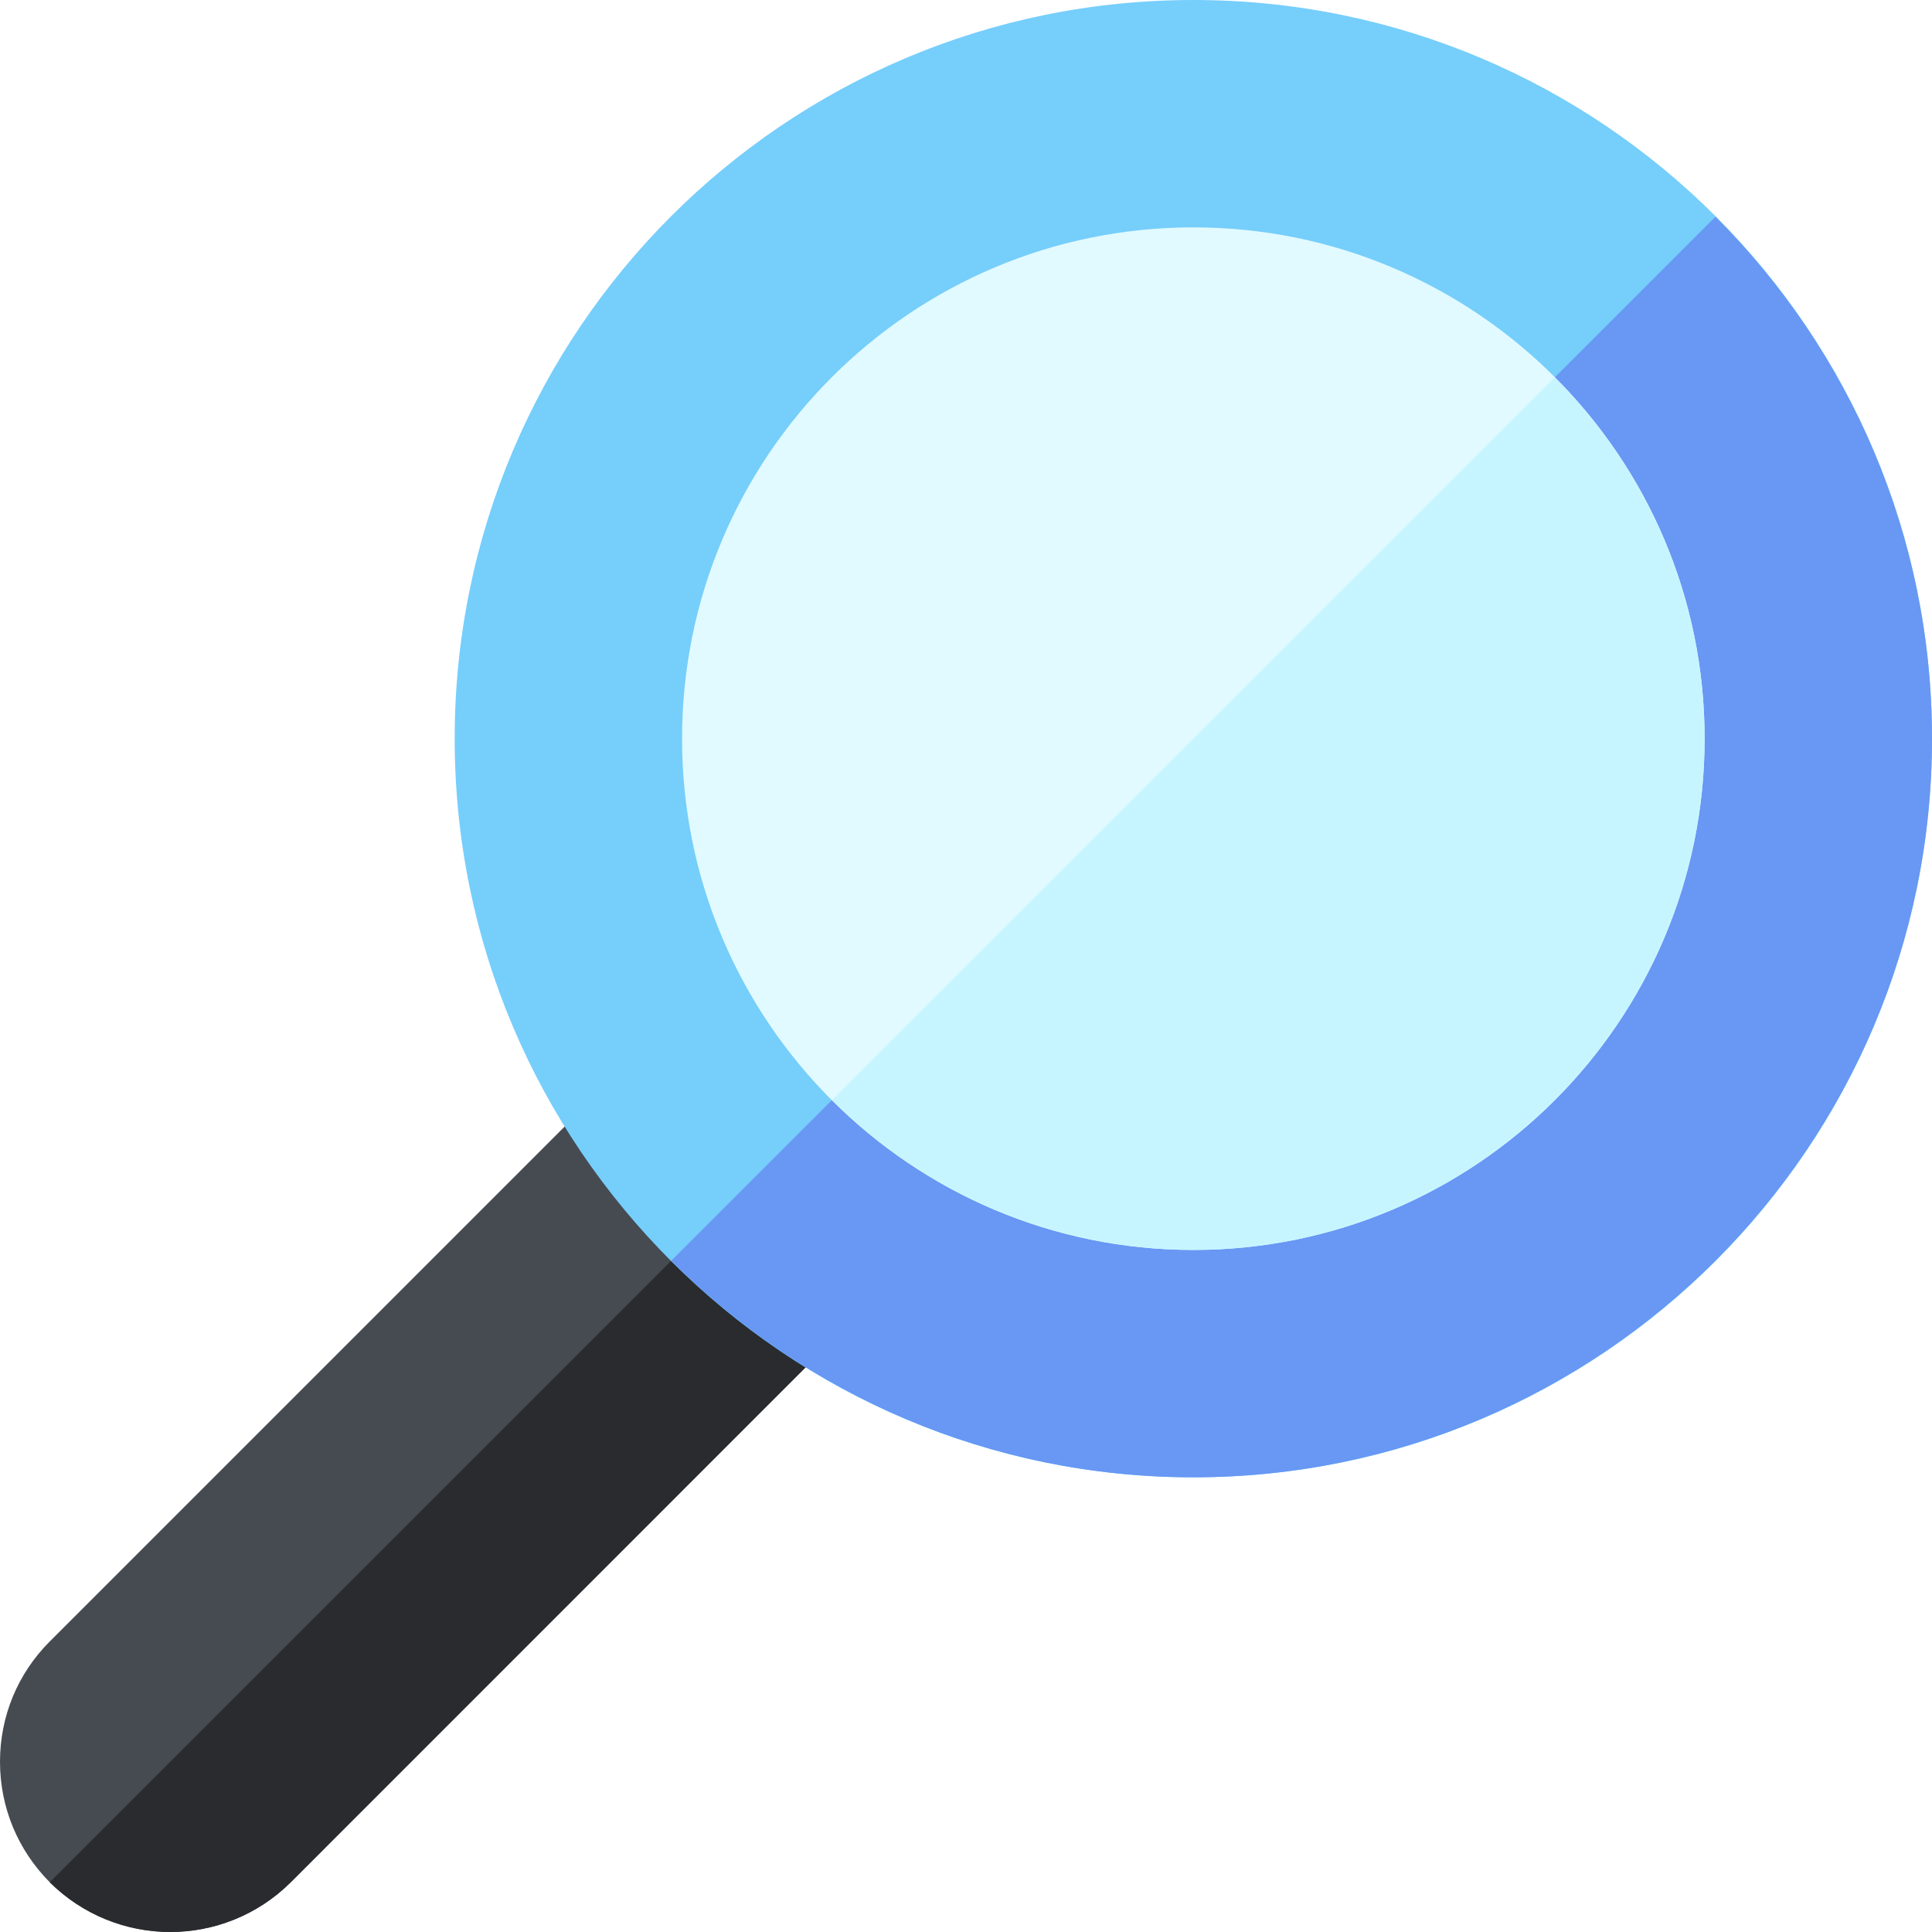
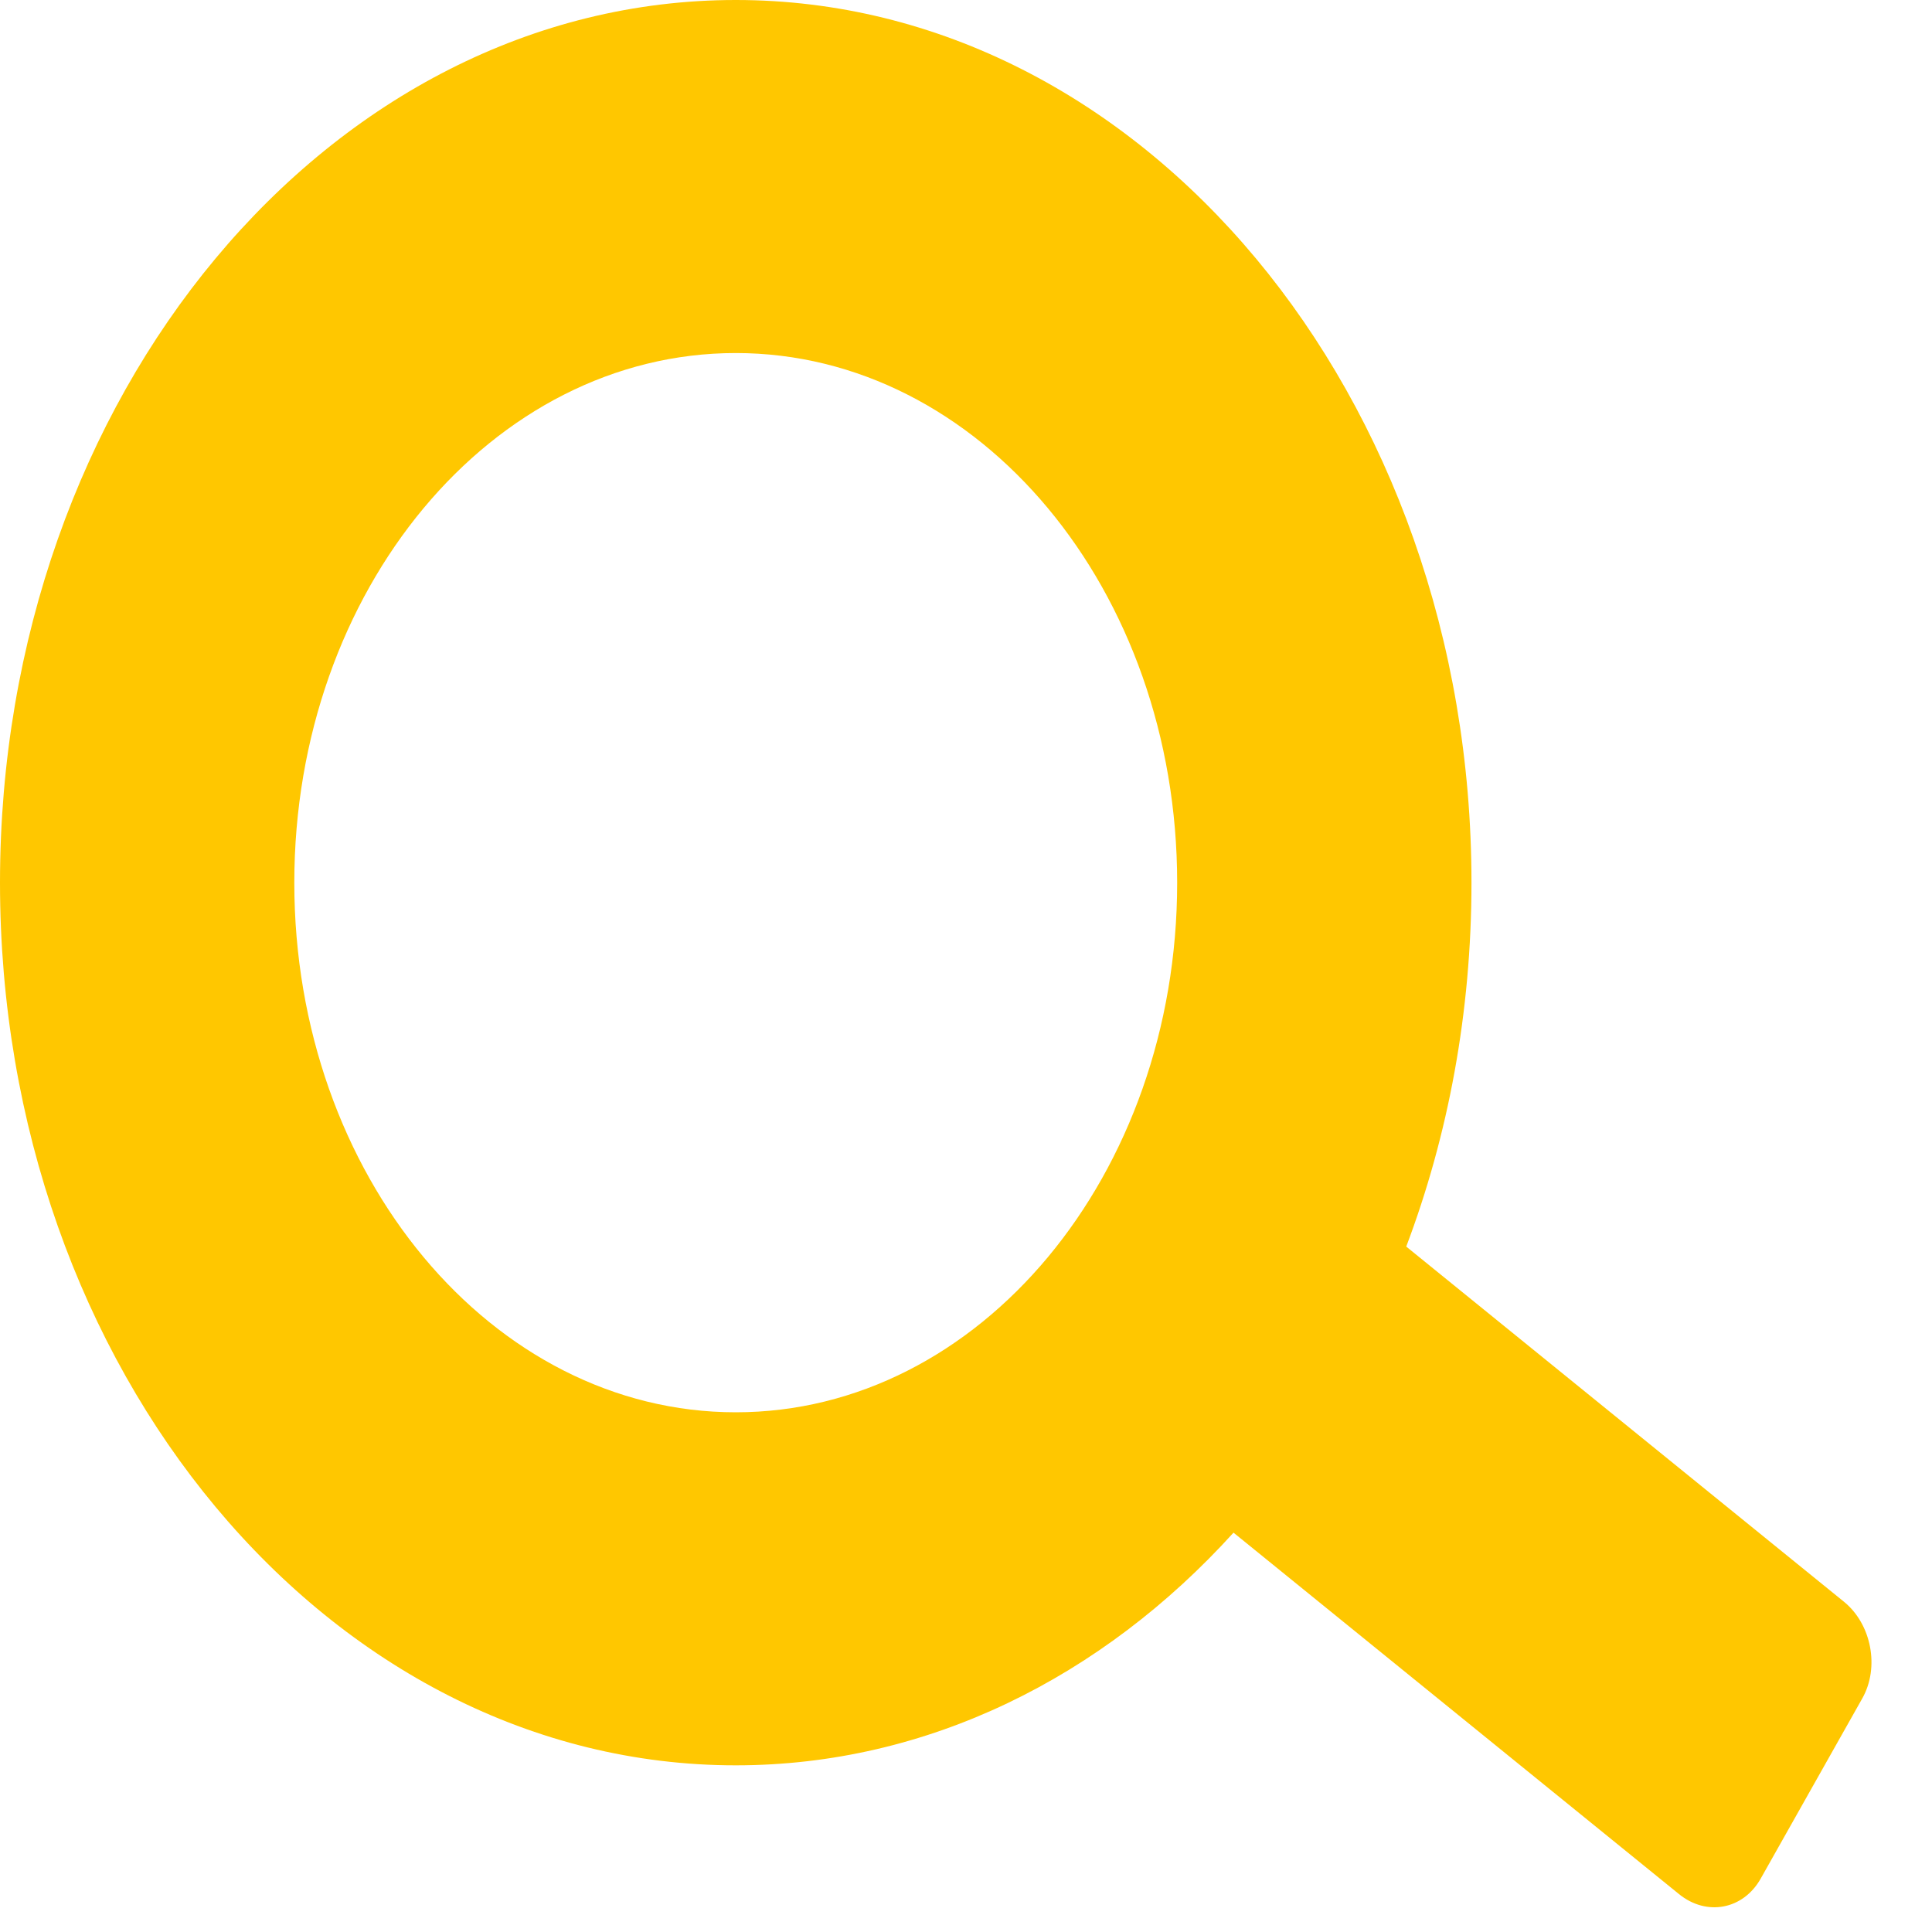
- <svg xmlns="http://www.w3.org/2000/svg" width="32pt" height="32pt" viewBox="0 0 32 32" version="1.1">
-   <g id="surface1">
-     <path style=" stroke:none;fill-rule:nonzero;fill:rgb(27.451%,29.412%,32.157%);fill-opacity:1;" d="M 0.824 31.176 C 0.293 30.641 0 29.934 0 29.18 C 0 28.426 0.293 27.719 0.824 27.188 L 21.441 6.57 C 21.809 6.203 22.402 6.203 22.77 6.57 L 25.43 9.234 C 25.605 9.41 25.707 9.648 25.707 9.895 C 25.707 10.145 25.605 10.383 25.43 10.559 L 4.816 31.176 C 4.266 31.723 3.543 32 2.82 32 C 2.098 32 1.375 31.723 0.824 31.176 Z M 0.824 31.176 " />
-     <path style=" stroke:none;fill-rule:nonzero;fill:rgb(16.078%,16.863%,18.431%);fill-opacity:1;" d="M 25.43 9.234 C 25.605 9.41 25.707 9.648 25.707 9.895 C 25.707 10.145 25.605 10.383 25.43 10.559 L 4.816 31.176 C 4.266 31.723 3.543 32 2.82 32 C 2.098 32 1.375 31.723 0.824 31.176 L 24.098 7.902 Z M 25.43 9.234 " />
-     <path style=" stroke:none;fill-rule:nonzero;fill:rgb(46.275%,80.784%,98.431%);fill-opacity:1;" d="M 32 12.234 C 32 18.992 26.523 24.469 19.766 24.469 C 13.008 24.469 7.531 18.992 7.531 12.234 C 7.531 5.477 13.008 0 19.766 0 C 26.523 0 32 5.477 32 12.234 Z M 32 12.234 " />
-     <path style=" stroke:none;fill-rule:nonzero;fill:rgb(40.784%,59.216%,95.686%);fill-opacity:1;" d="M 28.414 3.59 C 30.629 5.805 32 8.863 32 12.234 C 32 18.98 26.512 24.469 19.766 24.469 C 16.395 24.469 13.336 23.098 11.117 20.883 Z M 28.414 3.59 " />
-     <path style=" stroke:none;fill-rule:nonzero;fill:rgb(88.235%,98.039%,100%);fill-opacity:1;" d="M 28.234 12.234 C 28.234 16.914 24.441 20.703 19.766 20.703 C 15.09 20.703 11.297 16.914 11.297 12.234 C 11.297 7.559 15.09 3.766 19.766 3.766 C 24.441 3.766 28.234 7.559 28.234 12.234 Z M 28.234 12.234 " />
-     <path style=" stroke:none;fill-rule:nonzero;fill:rgb(78.039%,96.078%,100%);fill-opacity:1;" d="M 19.766 20.703 C 17.43 20.703 15.312 19.754 13.781 18.219 L 25.75 6.25 C 27.285 7.781 28.234 9.898 28.234 12.234 C 28.234 16.906 24.434 20.703 19.766 20.703 Z M 19.766 20.703 " />
-   </g>
+ <svg xmlns="http://www.w3.org/2000/svg" width="30" height="30" viewBox="0 0 30 30" fill="none">
+   <path fill-rule="evenodd" clip-rule="evenodd" d="M19.154 23.799C17.12 26.043 14.405 27.412 11.425 27.412C5.115 27.412 0 21.276 0 13.706C0 6.136 5.115 0 11.425 0C17.734 0 22.849 6.136 22.849 13.706C22.849 15.721 22.487 17.634 21.836 19.357L28.632 24.871C29.061 25.219 29.189 25.891 28.918 26.372L27.34 29.171C27.069 29.652 26.501 29.76 26.072 29.412L19.154 23.799ZM18.279 13.706C18.279 18.248 15.21 21.93 11.425 21.93C7.639 21.93 4.57 18.248 4.57 13.706C4.57 9.164 7.639 5.482 11.425 5.482C15.21 5.482 18.279 9.164 18.279 13.706Z" fill="#FFC700" />
</svg>
